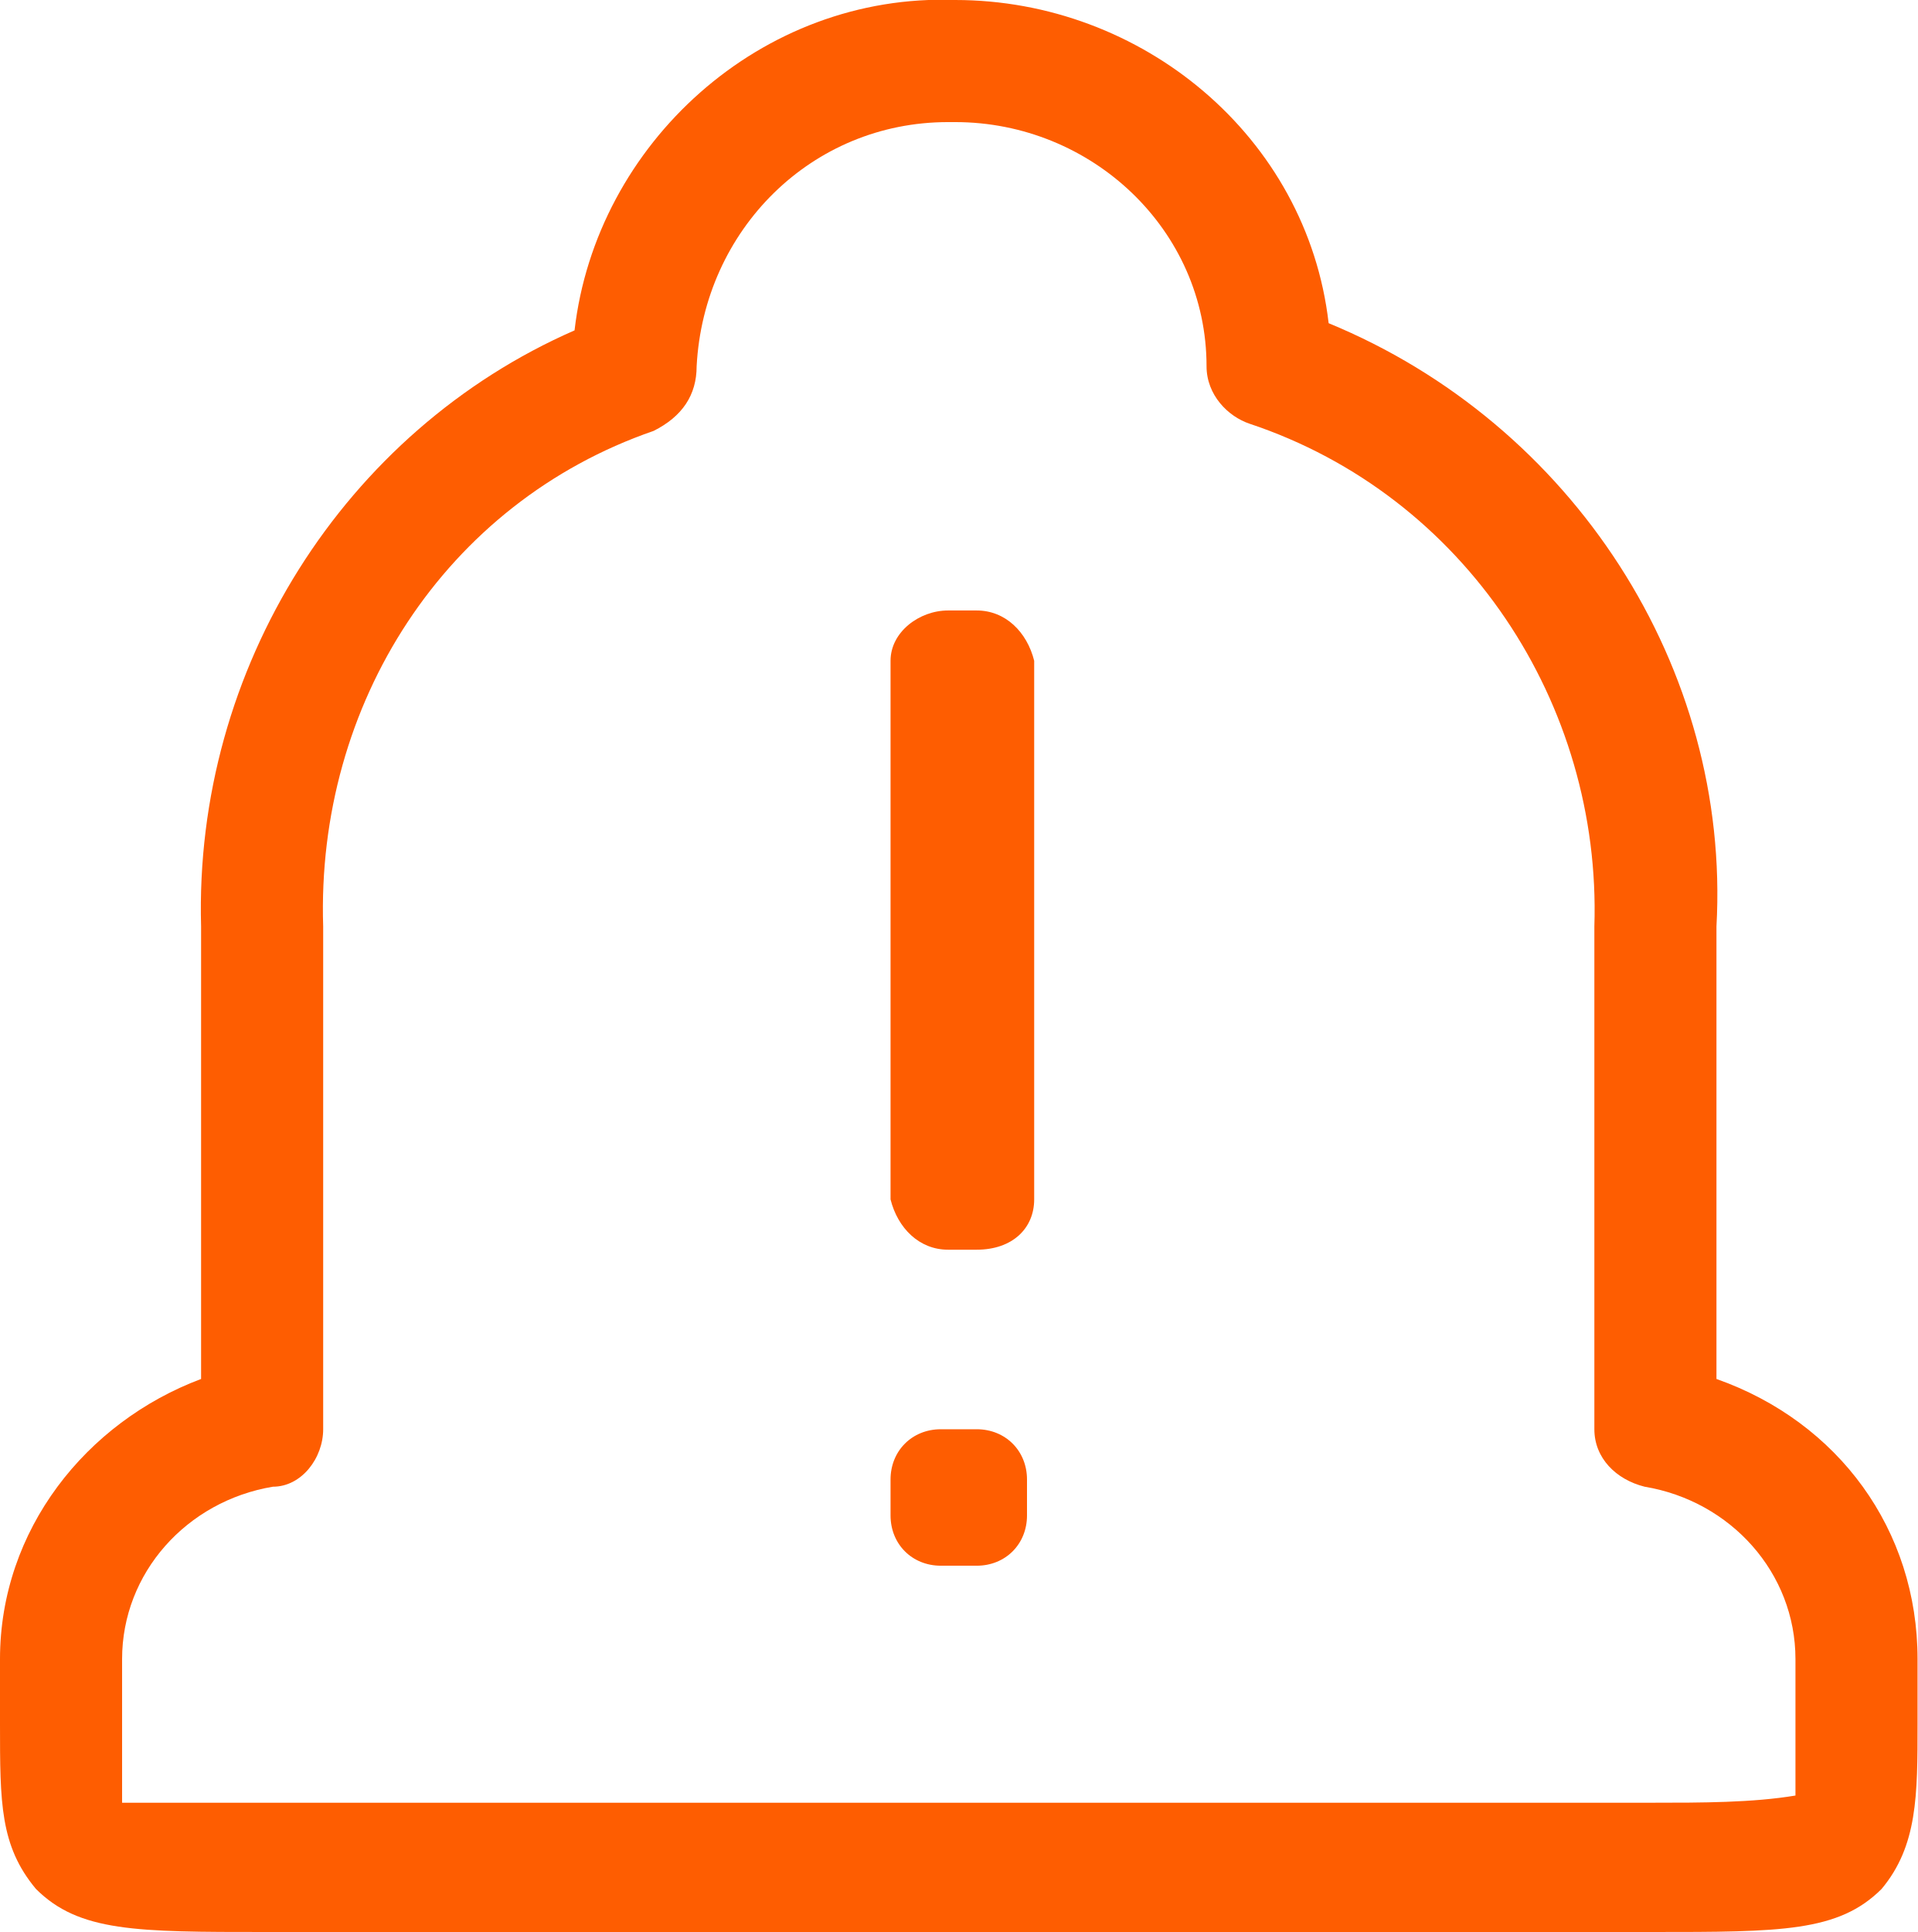
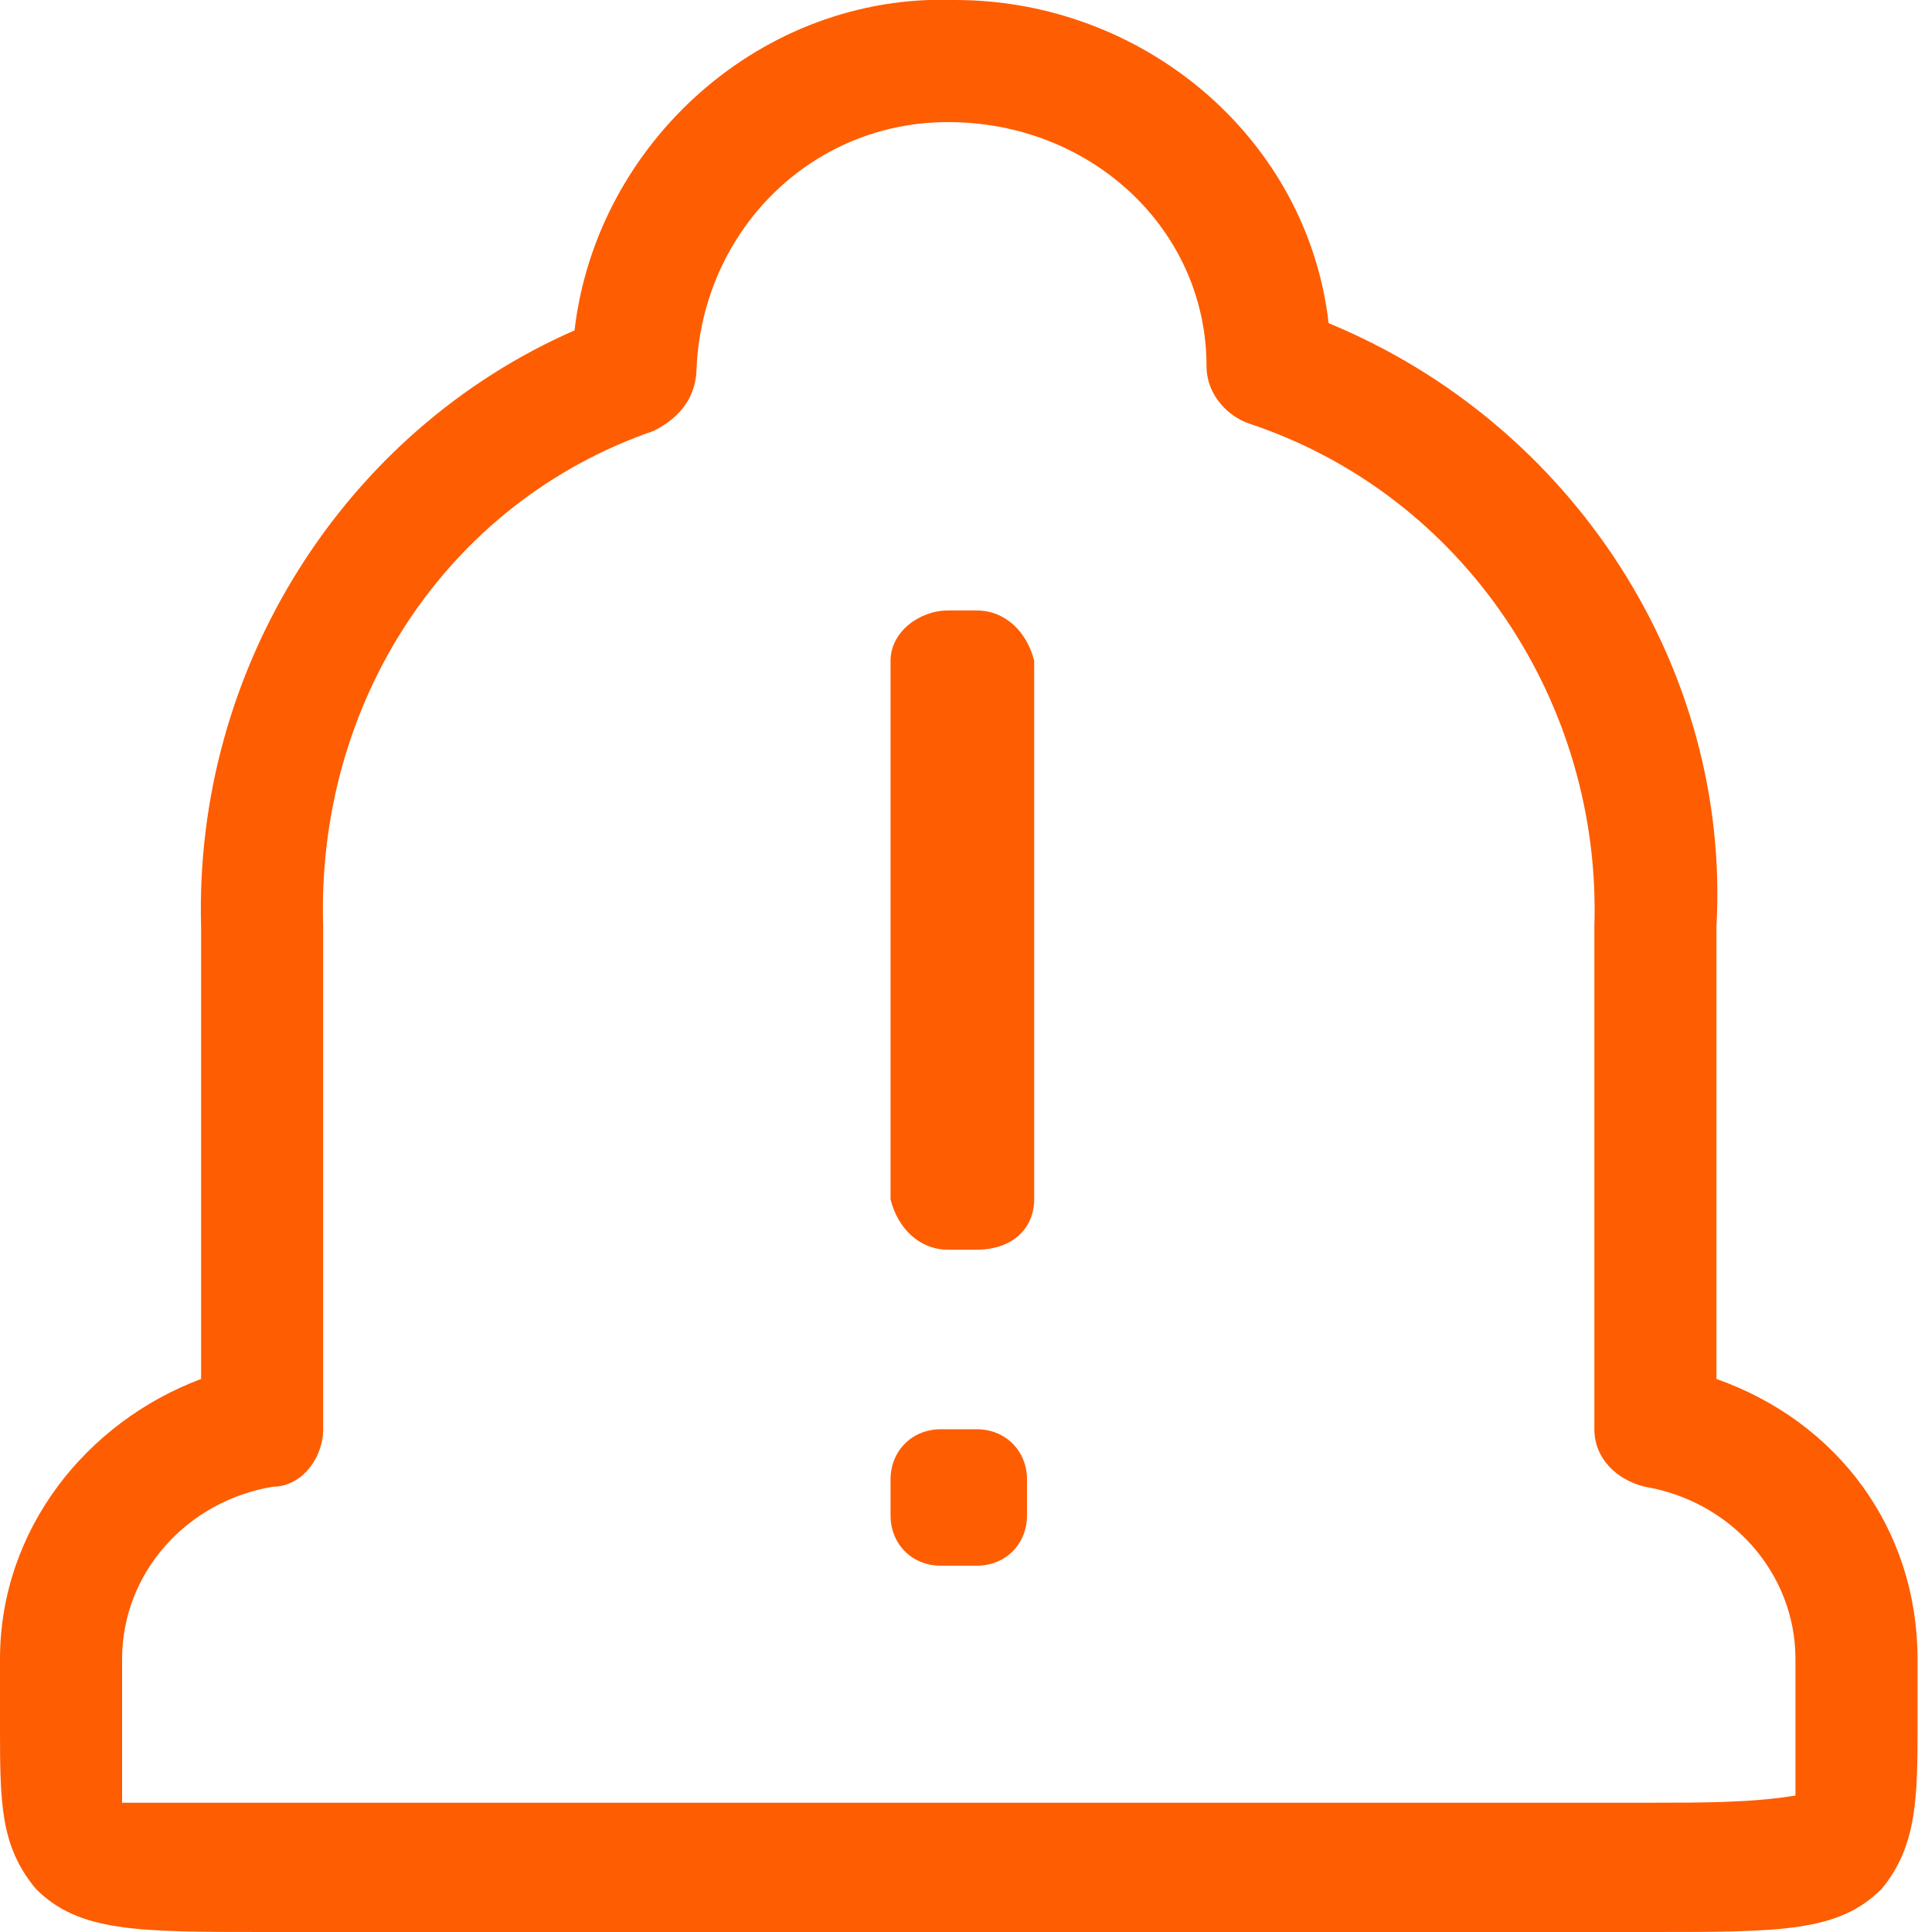
<svg xmlns="http://www.w3.org/2000/svg" version="1.1" id="레이어_1" x="0px" y="0px" viewBox="0 0 26.7 26.9" style="enable-background:new 0 0 26.7 26.9;" xml:space="preserve">
  <style type="text/css">
- 	.st0{fill:#00ff0000;}
+ 	.st0{fill:none;}
	.st1{fill:#FE5D01;}
</style>
  <g id="f52790b3-b1ca-419d-96a3-ac5925563beb">
    <path id="ff3f2267-cbe8-4171-ae70-6c28d5ee6f46" class="st0" d="M15.1,26H3.7c-3.3,0-2.8,0-2.8-2.9c0-1.6,1.2-3,2.8-3.2v-7   C3.6,9.5,5.6,6.4,8.8,5.2V5.1c0.1-2.4,2-4.3,4.4-4.2c2.4,0,4.3,1.8,4.4,4.2v0.1c3.3,1.1,5.5,4.3,5.4,7.8v7c1.6,0.2,2.8,1.6,2.8,3.2   c0,2.8,0.4,2.9-2.8,2.9L15.1,26z" />
-     <path class="st1" d="M15.1,26.9H3.7c-1.8,0-2.6,0-3.2-0.6C0,25.7,0,25.1,0,24c0-0.3,0-0.5,0-0.9c0-1.8,1.2-3.3,2.8-3.9v-6.3   C2.7,9.3,4.8,6,8,4.6C8.3,2,10.6-0.1,13.3,0c2.6,0,4.9,1.9,5.2,4.5c3.4,1.4,5.6,4.8,5.4,8.4v6.3c1.7,0.6,2.8,2.1,2.8,3.9   c0,0.3,0,0.6,0,0.9c0,1,0,1.7-0.5,2.3c-0.6,0.6-1.4,0.6-3.2,0.6L15.1,26.9z M13.2,1.7c-1.9,0-3.4,1.5-3.5,3.4   c0,0.4-0.2,0.7-0.6,0.9c-2.9,1-4.7,3.8-4.6,6.9v7c0,0.4-0.3,0.8-0.7,0.8c-1.2,0.2-2.1,1.2-2.1,2.4c0,0.3,0,0.6,0,0.9   c0,0.4,0,0.7,0,1.1c0.1,0,1.1,0,2,0H23c0.7,0,1.4,0,2-0.1c0-0.3,0-0.7,0-1c0-0.3,0-0.6,0-0.9c0-1.2-0.9-2.2-2.1-2.4   c-0.4-0.1-0.7-0.4-0.7-0.8v-7c0.1-3.1-1.8-6-4.8-7c-0.3-0.1-0.6-0.4-0.6-0.8c0-1.9-1.6-3.4-3.5-3.4C13.3,1.7,13.3,1.7,13.2,1.7   L13.2,1.7z" />
+     <path class="st1" d="M15.1,26.9H3.7c-1.8,0-2.6,0-3.2-0.6C0,25.7,0,25.1,0,24c0-0.3,0-0.5,0-0.9c0-1.8,1.2-3.3,2.8-3.9v-6.3   C2.7,9.3,4.8,6,8,4.6C8.3,2,10.6-0.1,13.3,0c2.6,0,4.9,1.9,5.2,4.5c3.4,1.4,5.6,4.8,5.4,8.4v6.3c1.7,0.6,2.8,2.1,2.8,3.9   c0,0.3,0,0.6,0,0.9c0,1,0,1.7-0.5,2.3c-0.6,0.6-1.4,0.6-3.2,0.6H15.1z M13.2,1.7c-1.9,0-3.4,1.5-3.5,3.4c0,0.4-0.2,0.7-0.6,0.9   c-2.9,1-4.7,3.8-4.6,6.9v7c0,0.4-0.3,0.8-0.7,0.8c-1.2,0.2-2.1,1.2-2.1,2.4c0,0.3,0,0.6,0,0.9c0,0.4,0,0.7,0,1.1c0.1,0,1.1,0,2,0   H23c0.7,0,1.4,0,2-0.1c0-0.3,0-0.7,0-1s0-0.6,0-0.9c0-1.2-0.9-2.2-2.1-2.4c-0.4-0.1-0.7-0.4-0.7-0.8v-7c0.1-3.1-1.8-6-4.8-7   c-0.3-0.1-0.6-0.4-0.6-0.8C16.8,3.2,15.2,1.7,13.2,1.7C13.3,1.7,13.3,1.7,13.2,1.7L13.2,1.7z" />
  </g>
  <g id="f04dabd0-293b-4948-8c1a-cba968bfdfab">
-     <path id="f8f97131-d0fa-4a1d-bf50-deffcb1d11d3" class="st1" d="M13.2,8.5h0.4c0.4,0,0.7,0.3,0.8,0.7v7.5c0,0.4-0.3,0.7-0.8,0.7   c0,0,0,0,0,0h-0.4c-0.4,0-0.7-0.3-0.8-0.7c0,0,0,0,0,0V9.2C12.4,8.8,12.8,8.5,13.2,8.5z" />
+     <path id="f8f97131-d0fa-4a1d-bf50-deffcb1d11d3" class="st1" d="M13.2,8.5h0.4c0.4,0,0.7,0.3,0.8,0.7v7.5c0,0.4-0.3,0.7-0.8,0.7   l0,0h-0.4c-0.4,0-0.7-0.3-0.8-0.7l0,0V9.2C12.4,8.8,12.8,8.5,13.2,8.5z" />
    <path id="bfa00df5-aa5e-493a-8799-175db8e25fa9" class="st1" d="M13.1,19.9h0.5c0.4,0,0.7,0.3,0.7,0.7v0.5c0,0.4-0.3,0.7-0.7,0.7   h-0.5c-0.4,0-0.7-0.3-0.7-0.7v-0.5C12.4,20.2,12.7,19.9,13.1,19.9z" />
  </g>
</svg>
